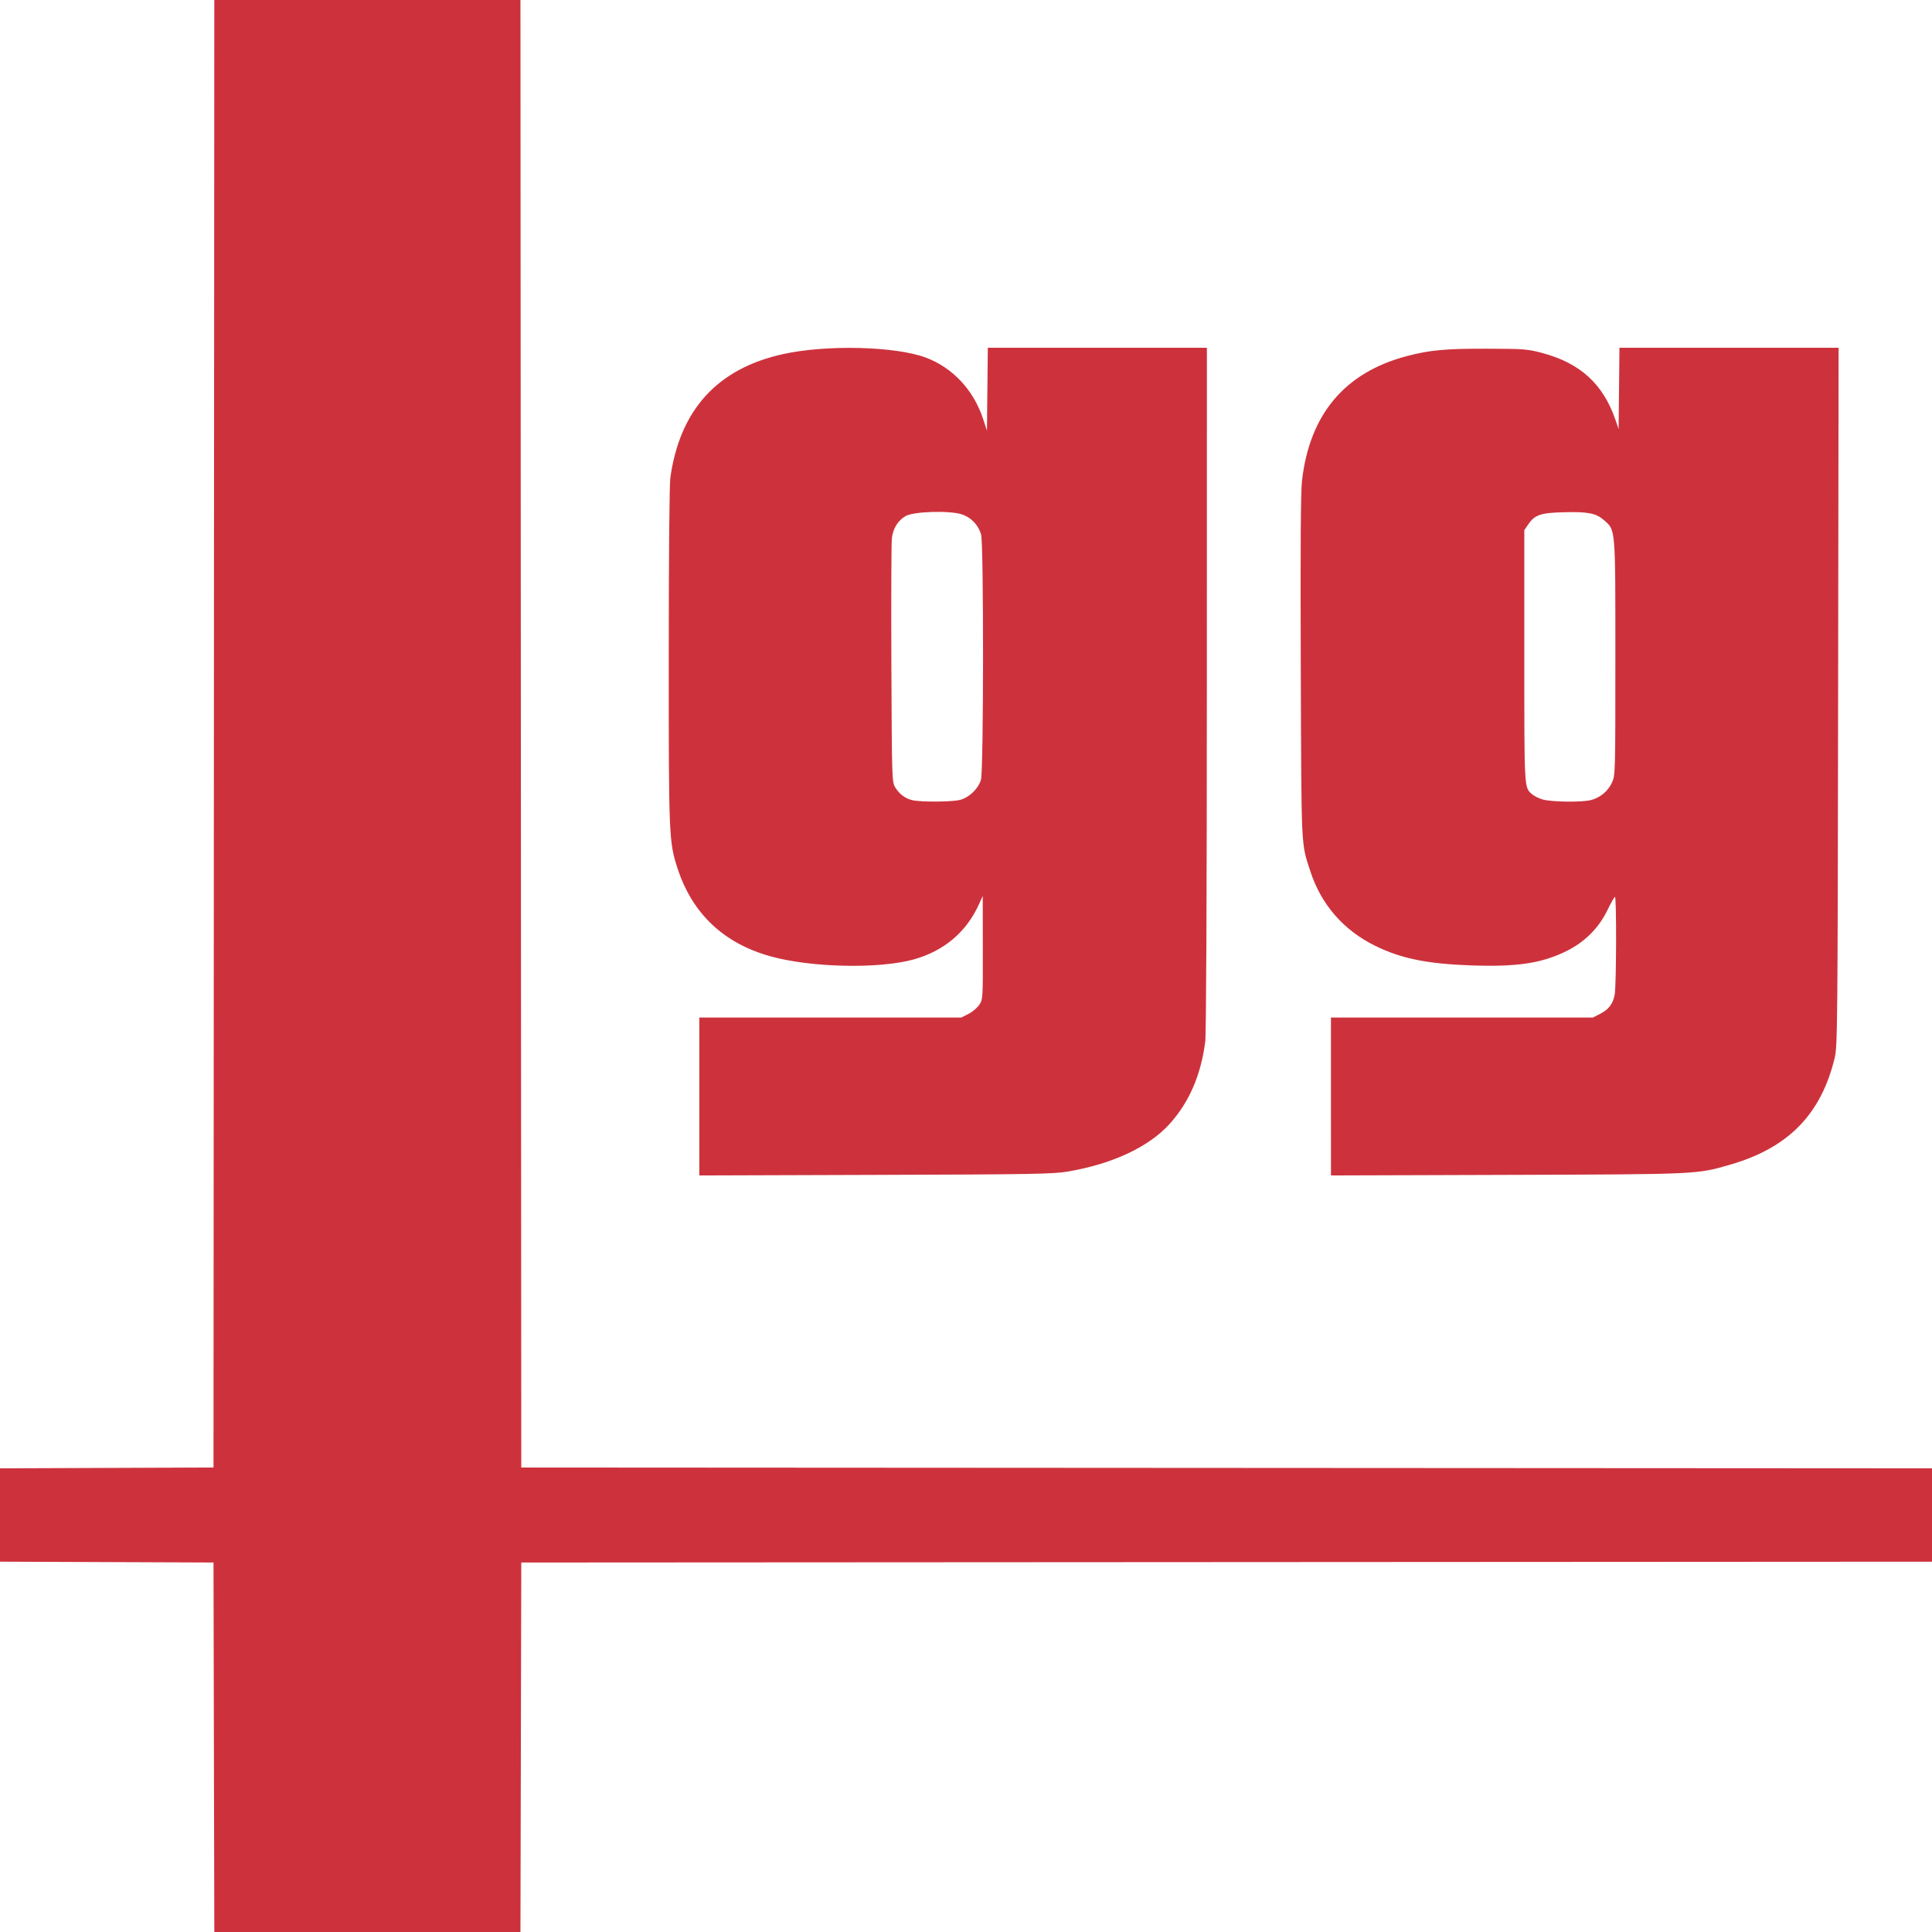
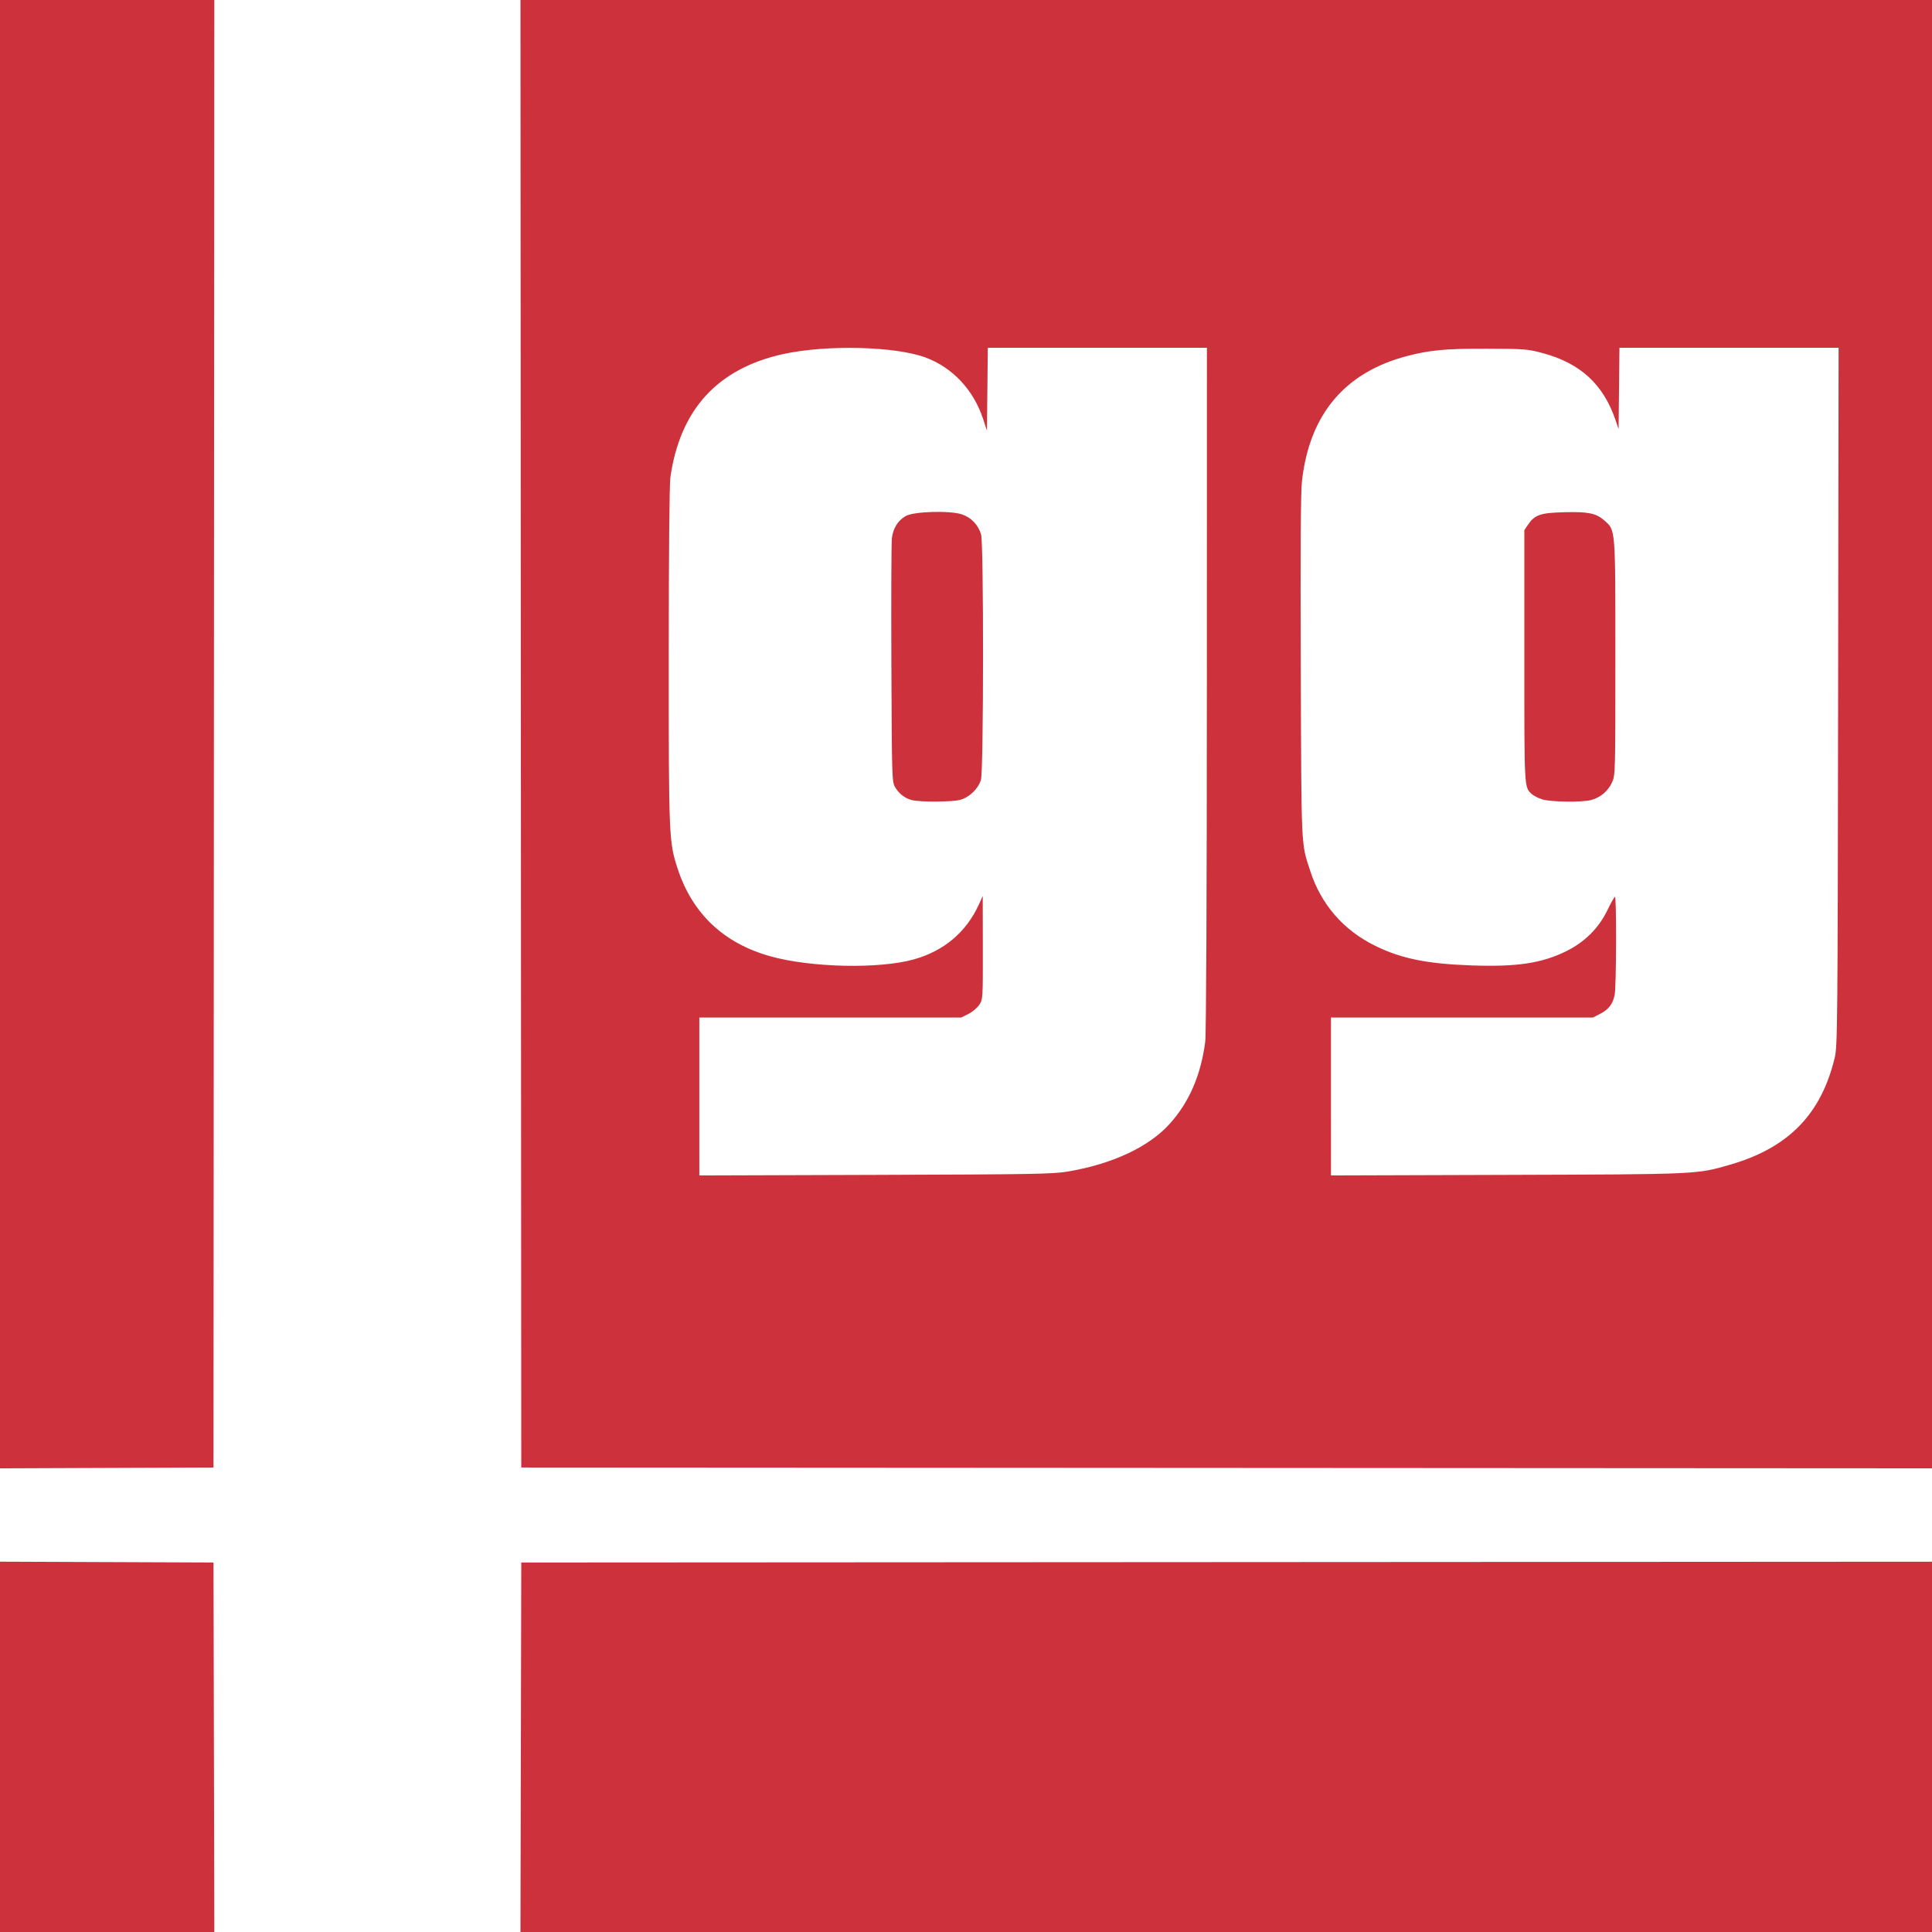
<svg xmlns="http://www.w3.org/2000/svg" width="400" height="400" viewBox="0 0 400 400" version="1.1" preserveAspectRatio="xMidYMid" id="svg6">
  <defs id="defs10" />
-   <rect style="color:#000000;overflow:visible;fill:#ffffff;fill-opacity:1;fill-rule:evenodd;stroke-width:30.236;stroke-linecap:round;stroke-linejoin:round;paint-order:stroke fill markers" id="rect871" width="400" height="400" x="0" y="0" />
-   <path style="fill:#cd323c;fill-opacity:1;stroke-width:0.333" d="M 44.288,361.75 44.204,323.5 22.102,323.414 0,323.328 v -9.662 -9.662 L 22.102,303.919 44.204,303.833 44.287,151.916 44.371,0 h 31.692 31.692 l 0.084,151.917 0.084,151.917 146.038,0.084 L 400,304.001 v 9.666 9.666 l -146.038,0.084 -146.038,0.084 -0.085,38.25 L 107.754,400 H 76.063 44.373 Z M 144.787,227.015 V 210.666 h 27.119 27.119 l 1.486,-0.75 c 0.817,-0.412 1.825,-1.26 2.239,-1.883 0.744,-1.119 0.753,-1.266 0.734,-11.833 l -0.019,-10.701 -0.813,1.788 c -2.598,5.717 -7.249,9.627 -13.51,11.361 -7.211,1.997 -21.251,1.684 -29.653,-0.66 -9.655,-2.694 -16.149,-8.833 -19.191,-18.144 -1.81,-5.541 -1.85,-6.486 -1.842,-44.054 0.005,-21.149 0.136,-35.532 0.339,-36.957 1.997,-14.033 9.759,-22.527 23.32,-25.52 8.979,-1.981 23.266,-1.633 29.564,0.722 5.57,2.082 9.904,6.728 11.87,12.726 l 0.789,2.406 0.089,-8.583 0.089,-8.583 h 22.68 22.68 l -0.01,70.583 c -0.006,43.605 -0.134,71.539 -0.334,73.083 -0.9,6.948 -3.336,12.567 -7.395,17.051 -4.3,4.752 -11.831,8.275 -21.011,9.831 -3.103,0.526 -7.048,0.595 -39.891,0.7 l -36.447,0.116 z m 53.95,-61.401 c 1.907,-0.48 3.793,-2.281 4.356,-4.16 0.564,-1.881 0.59,-48.939 0.028,-50.813 -0.595,-1.984 -2.059,-3.511 -3.976,-4.147 -2.521,-0.837 -10.012,-0.607 -11.656,0.358 -1.607,0.943 -2.588,2.529 -2.834,4.582 -0.114,0.953 -0.162,12.683 -0.105,26.067 0.1,23.637 0.122,24.366 0.77,25.465 0.828,1.405 2.074,2.354 3.544,2.701 1.747,0.412 8.162,0.378 9.873,-0.052 z m 76.825,61.401 V 210.666 h 27.119 27.119 l 1.469,-0.75 c 1.794,-0.916 2.663,-2.052 3.033,-3.964 0.349,-1.804 0.403,-20.294 0.06,-20.266 -0.138,0.011 -0.835,1.239 -1.551,2.728 -1.79,3.725 -4.74,6.665 -8.57,8.539 -5.107,2.498 -10.21,3.257 -19.654,2.923 -9.141,-0.324 -14.508,-1.419 -19.866,-4.054 -6.581,-3.237 -11.202,-8.559 -13.447,-15.488 -1.923,-5.937 -1.826,-3.843 -1.962,-42.167 -0.088,-24.885 -0.014,-36.308 0.252,-38.631 1.58,-13.803 8.882,-22.459 21.794,-25.835 4.709,-1.231 8.035,-1.533 16.566,-1.505 7.708,0.025 8.359,0.076 11.422,0.896 7.86,2.102 12.602,6.458 15.142,13.909 l 0.625,1.833 0.089,-8.417 0.089,-8.417 h 22.685 22.685 l -0.099,72.25 c -0.093,68.353 -0.131,72.385 -0.702,74.75 -2.83,11.728 -9.597,18.645 -21.658,22.137 -6.935,2.008 -6.412,1.984 -46.192,2.111 l -36.447,0.116 z m 53.878,-61.383 c 1.916,-0.523 3.475,-1.829 4.293,-3.596 0.705,-1.523 0.711,-1.74 0.711,-25.869 0,-27.204 0.071,-26.344 -2.353,-28.47 -1.647,-1.445 -3.316,-1.775 -8.307,-1.644 -4.884,0.128 -6.045,0.534 -7.437,2.598 l -0.752,1.115 v 26.134 c 0,27.898 -0.048,27.049 1.607,28.545 0.371,0.335 1.325,0.812 2.119,1.06 1.766,0.551 8.268,0.632 10.119,0.127 z" id="path851" />
+   <rect style="color:#000000;overflow:visible;fill:#cd323c;fill-opacity:1;fill-rule:evenodd;stroke-width:30.236;stroke-linecap:round;stroke-linejoin:round;paint-order:stroke fill markers" id="rect871" width="400" height="400" x="0" y="0" />
+   <path style="fill:#ffffff;fill-opacity:1;stroke-width:0.333" d="M 44.288,361.75 44.204,323.5 22.102,323.414 0,323.328 v -9.662 -9.662 L 22.102,303.919 44.204,303.833 44.287,151.916 44.371,0 h 31.692 31.692 l 0.084,151.917 0.084,151.917 146.038,0.084 L 400,304.001 v 9.666 9.666 l -146.038,0.084 -146.038,0.084 -0.085,38.25 L 107.754,400 H 76.063 44.373 Z M 144.787,227.015 V 210.666 h 27.119 27.119 l 1.486,-0.75 c 0.817,-0.412 1.825,-1.26 2.239,-1.883 0.744,-1.119 0.753,-1.266 0.734,-11.833 l -0.019,-10.701 -0.813,1.788 c -2.598,5.717 -7.249,9.627 -13.51,11.361 -7.211,1.997 -21.251,1.684 -29.653,-0.66 -9.655,-2.694 -16.149,-8.833 -19.191,-18.144 -1.81,-5.541 -1.85,-6.486 -1.842,-44.054 0.005,-21.149 0.136,-35.532 0.339,-36.957 1.997,-14.033 9.759,-22.527 23.32,-25.52 8.979,-1.981 23.266,-1.633 29.564,0.722 5.57,2.082 9.904,6.728 11.87,12.726 l 0.789,2.406 0.089,-8.583 0.089,-8.583 h 22.68 22.68 l -0.01,70.583 c -0.006,43.605 -0.134,71.539 -0.334,73.083 -0.9,6.948 -3.336,12.567 -7.395,17.051 -4.3,4.752 -11.831,8.275 -21.011,9.831 -3.103,0.526 -7.048,0.595 -39.891,0.7 l -36.447,0.116 z m 53.95,-61.401 c 1.907,-0.48 3.793,-2.281 4.356,-4.16 0.564,-1.881 0.59,-48.939 0.028,-50.813 -0.595,-1.984 -2.059,-3.511 -3.976,-4.147 -2.521,-0.837 -10.012,-0.607 -11.656,0.358 -1.607,0.943 -2.588,2.529 -2.834,4.582 -0.114,0.953 -0.162,12.683 -0.105,26.067 0.1,23.637 0.122,24.366 0.77,25.465 0.828,1.405 2.074,2.354 3.544,2.701 1.747,0.412 8.162,0.378 9.873,-0.052 z m 76.825,61.401 V 210.666 h 27.119 27.119 l 1.469,-0.75 c 1.794,-0.916 2.663,-2.052 3.033,-3.964 0.349,-1.804 0.403,-20.294 0.06,-20.266 -0.138,0.011 -0.835,1.239 -1.551,2.728 -1.79,3.725 -4.74,6.665 -8.57,8.539 -5.107,2.498 -10.21,3.257 -19.654,2.923 -9.141,-0.324 -14.508,-1.419 -19.866,-4.054 -6.581,-3.237 -11.202,-8.559 -13.447,-15.488 -1.923,-5.937 -1.826,-3.843 -1.962,-42.167 -0.088,-24.885 -0.014,-36.308 0.252,-38.631 1.58,-13.803 8.882,-22.459 21.794,-25.835 4.709,-1.231 8.035,-1.533 16.566,-1.505 7.708,0.025 8.359,0.076 11.422,0.896 7.86,2.102 12.602,6.458 15.142,13.909 l 0.625,1.833 0.089,-8.417 0.089,-8.417 h 22.685 22.685 l -0.099,72.25 c -0.093,68.353 -0.131,72.385 -0.702,74.75 -2.83,11.728 -9.597,18.645 -21.658,22.137 -6.935,2.008 -6.412,1.984 -46.192,2.111 l -36.447,0.116 z m 53.878,-61.383 c 1.916,-0.523 3.475,-1.829 4.293,-3.596 0.705,-1.523 0.711,-1.74 0.711,-25.869 0,-27.204 0.071,-26.344 -2.353,-28.47 -1.647,-1.445 -3.316,-1.775 -8.307,-1.644 -4.884,0.128 -6.045,0.534 -7.437,2.598 l -0.752,1.115 v 26.134 c 0,27.898 -0.048,27.049 1.607,28.545 0.371,0.335 1.325,0.812 2.119,1.06 1.766,0.551 8.268,0.632 10.119,0.127 z" id="path851" />
</svg>
